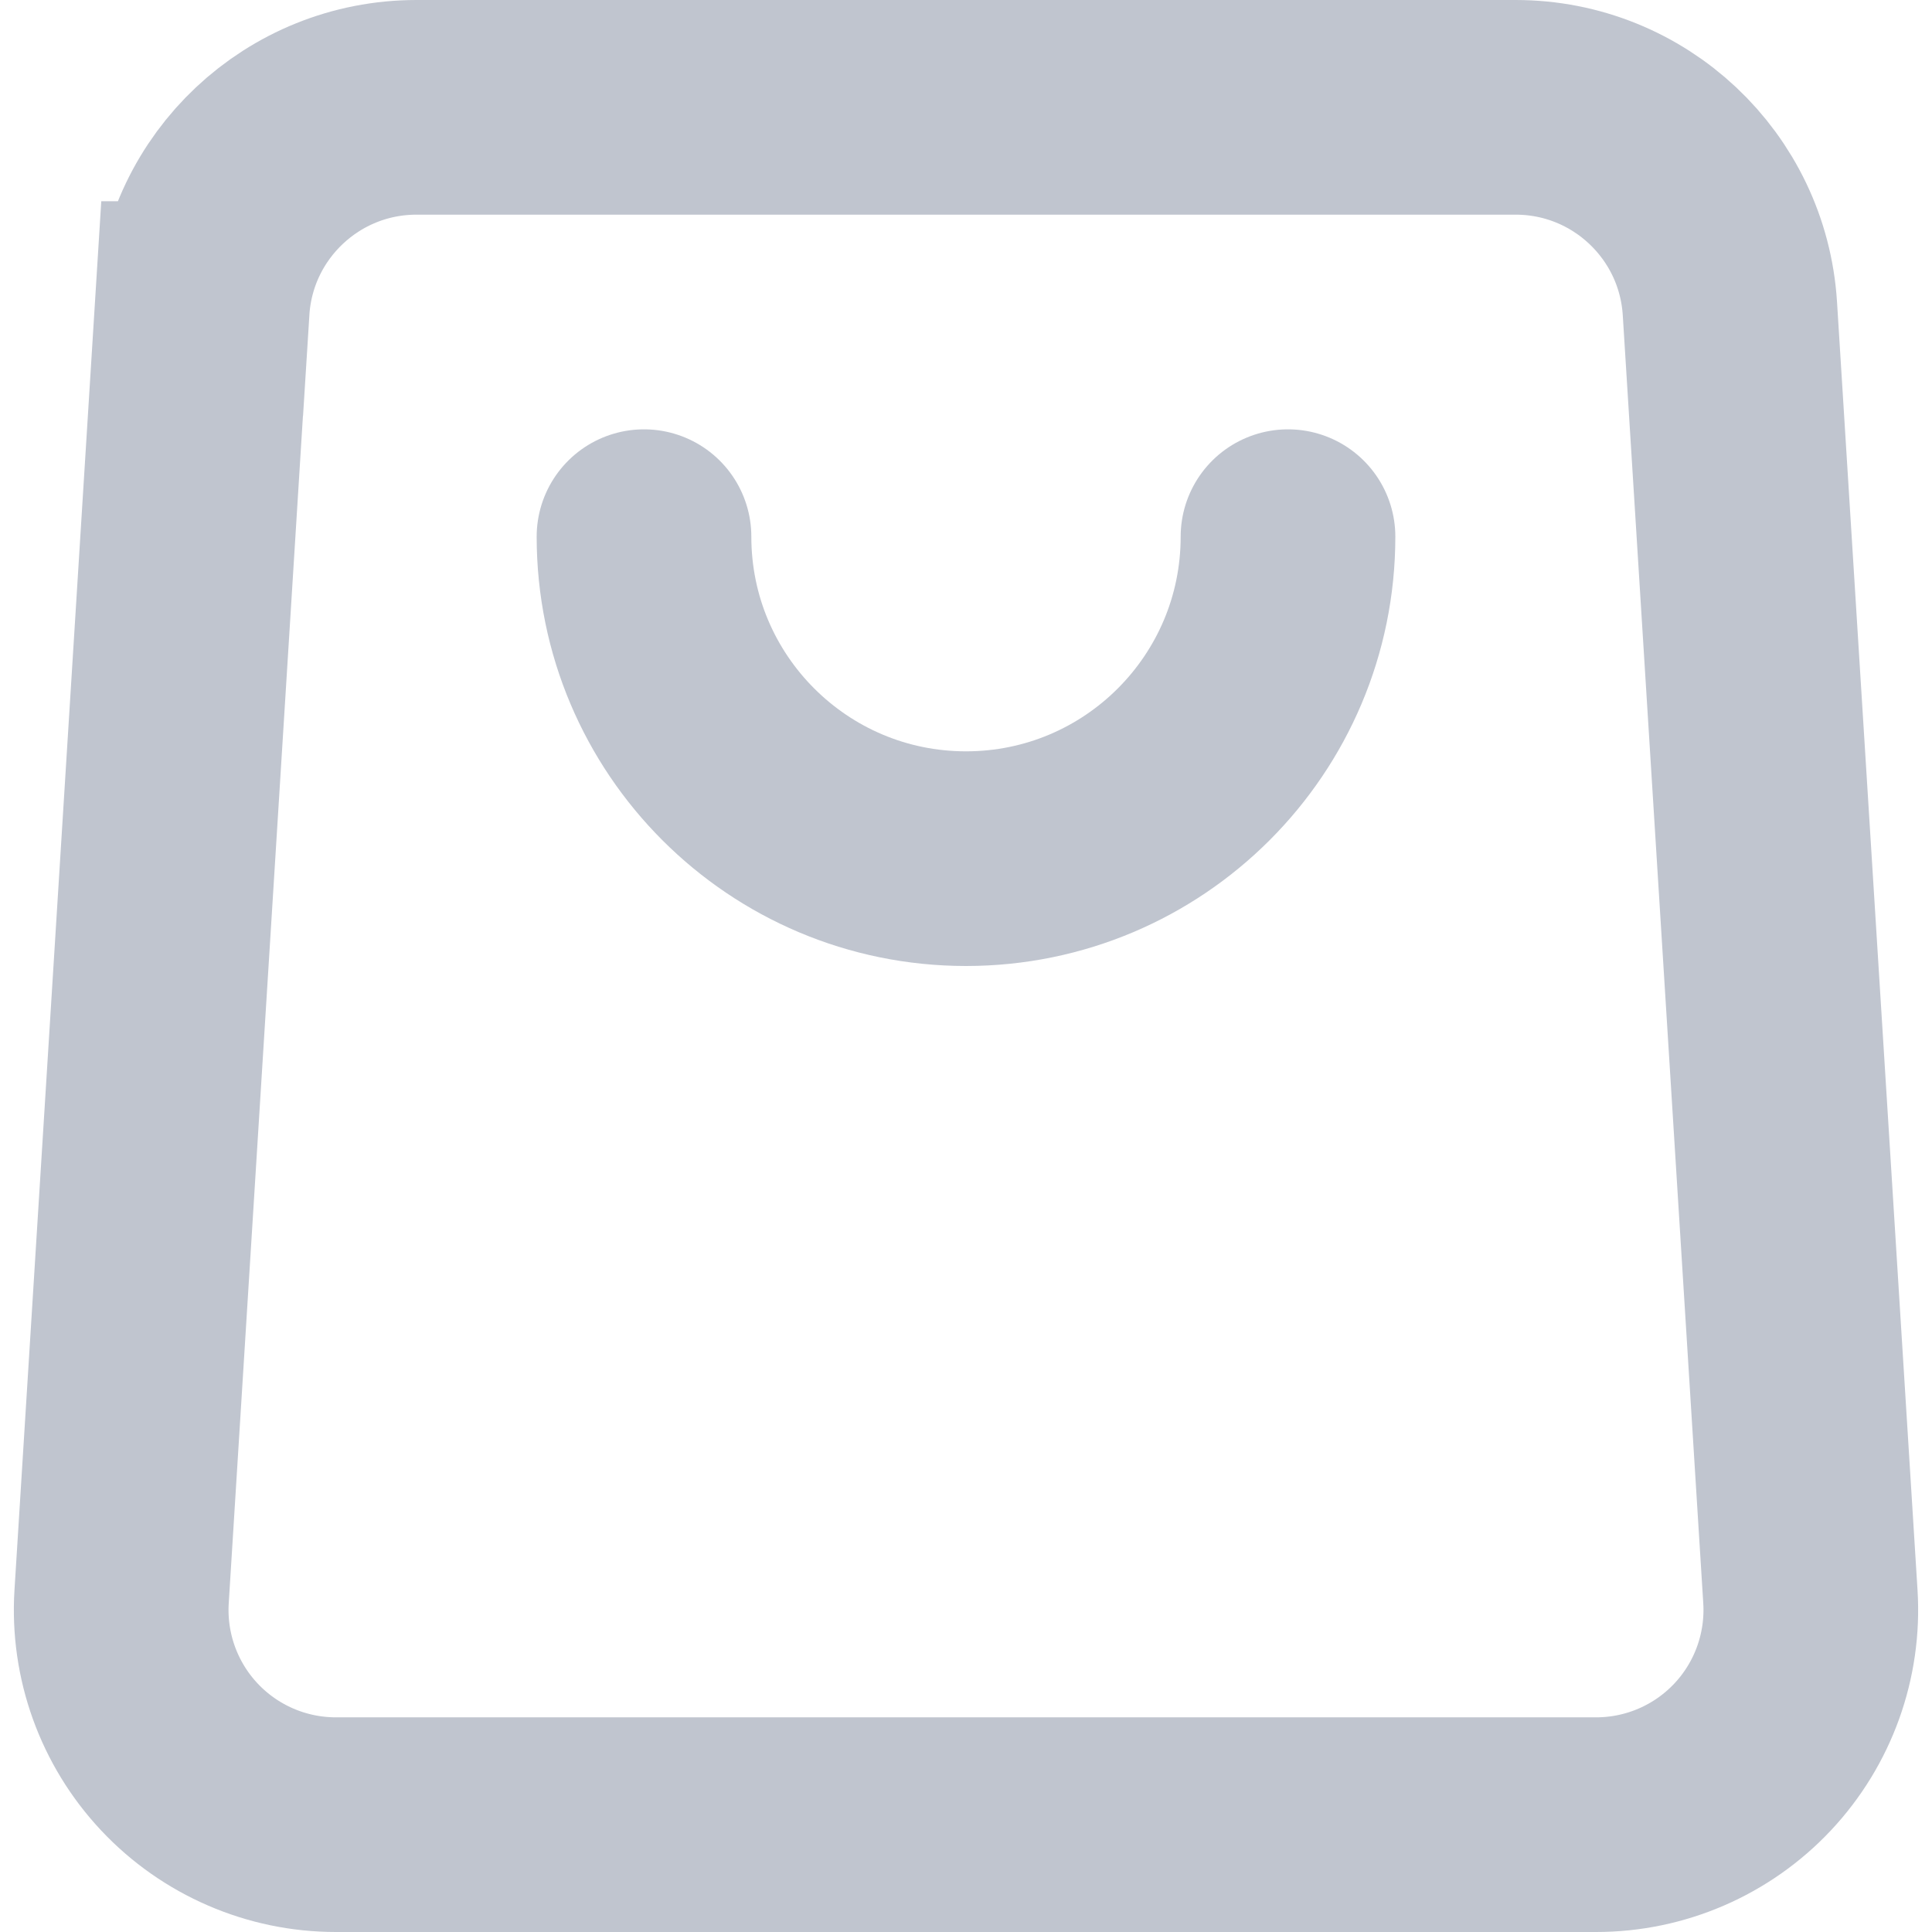
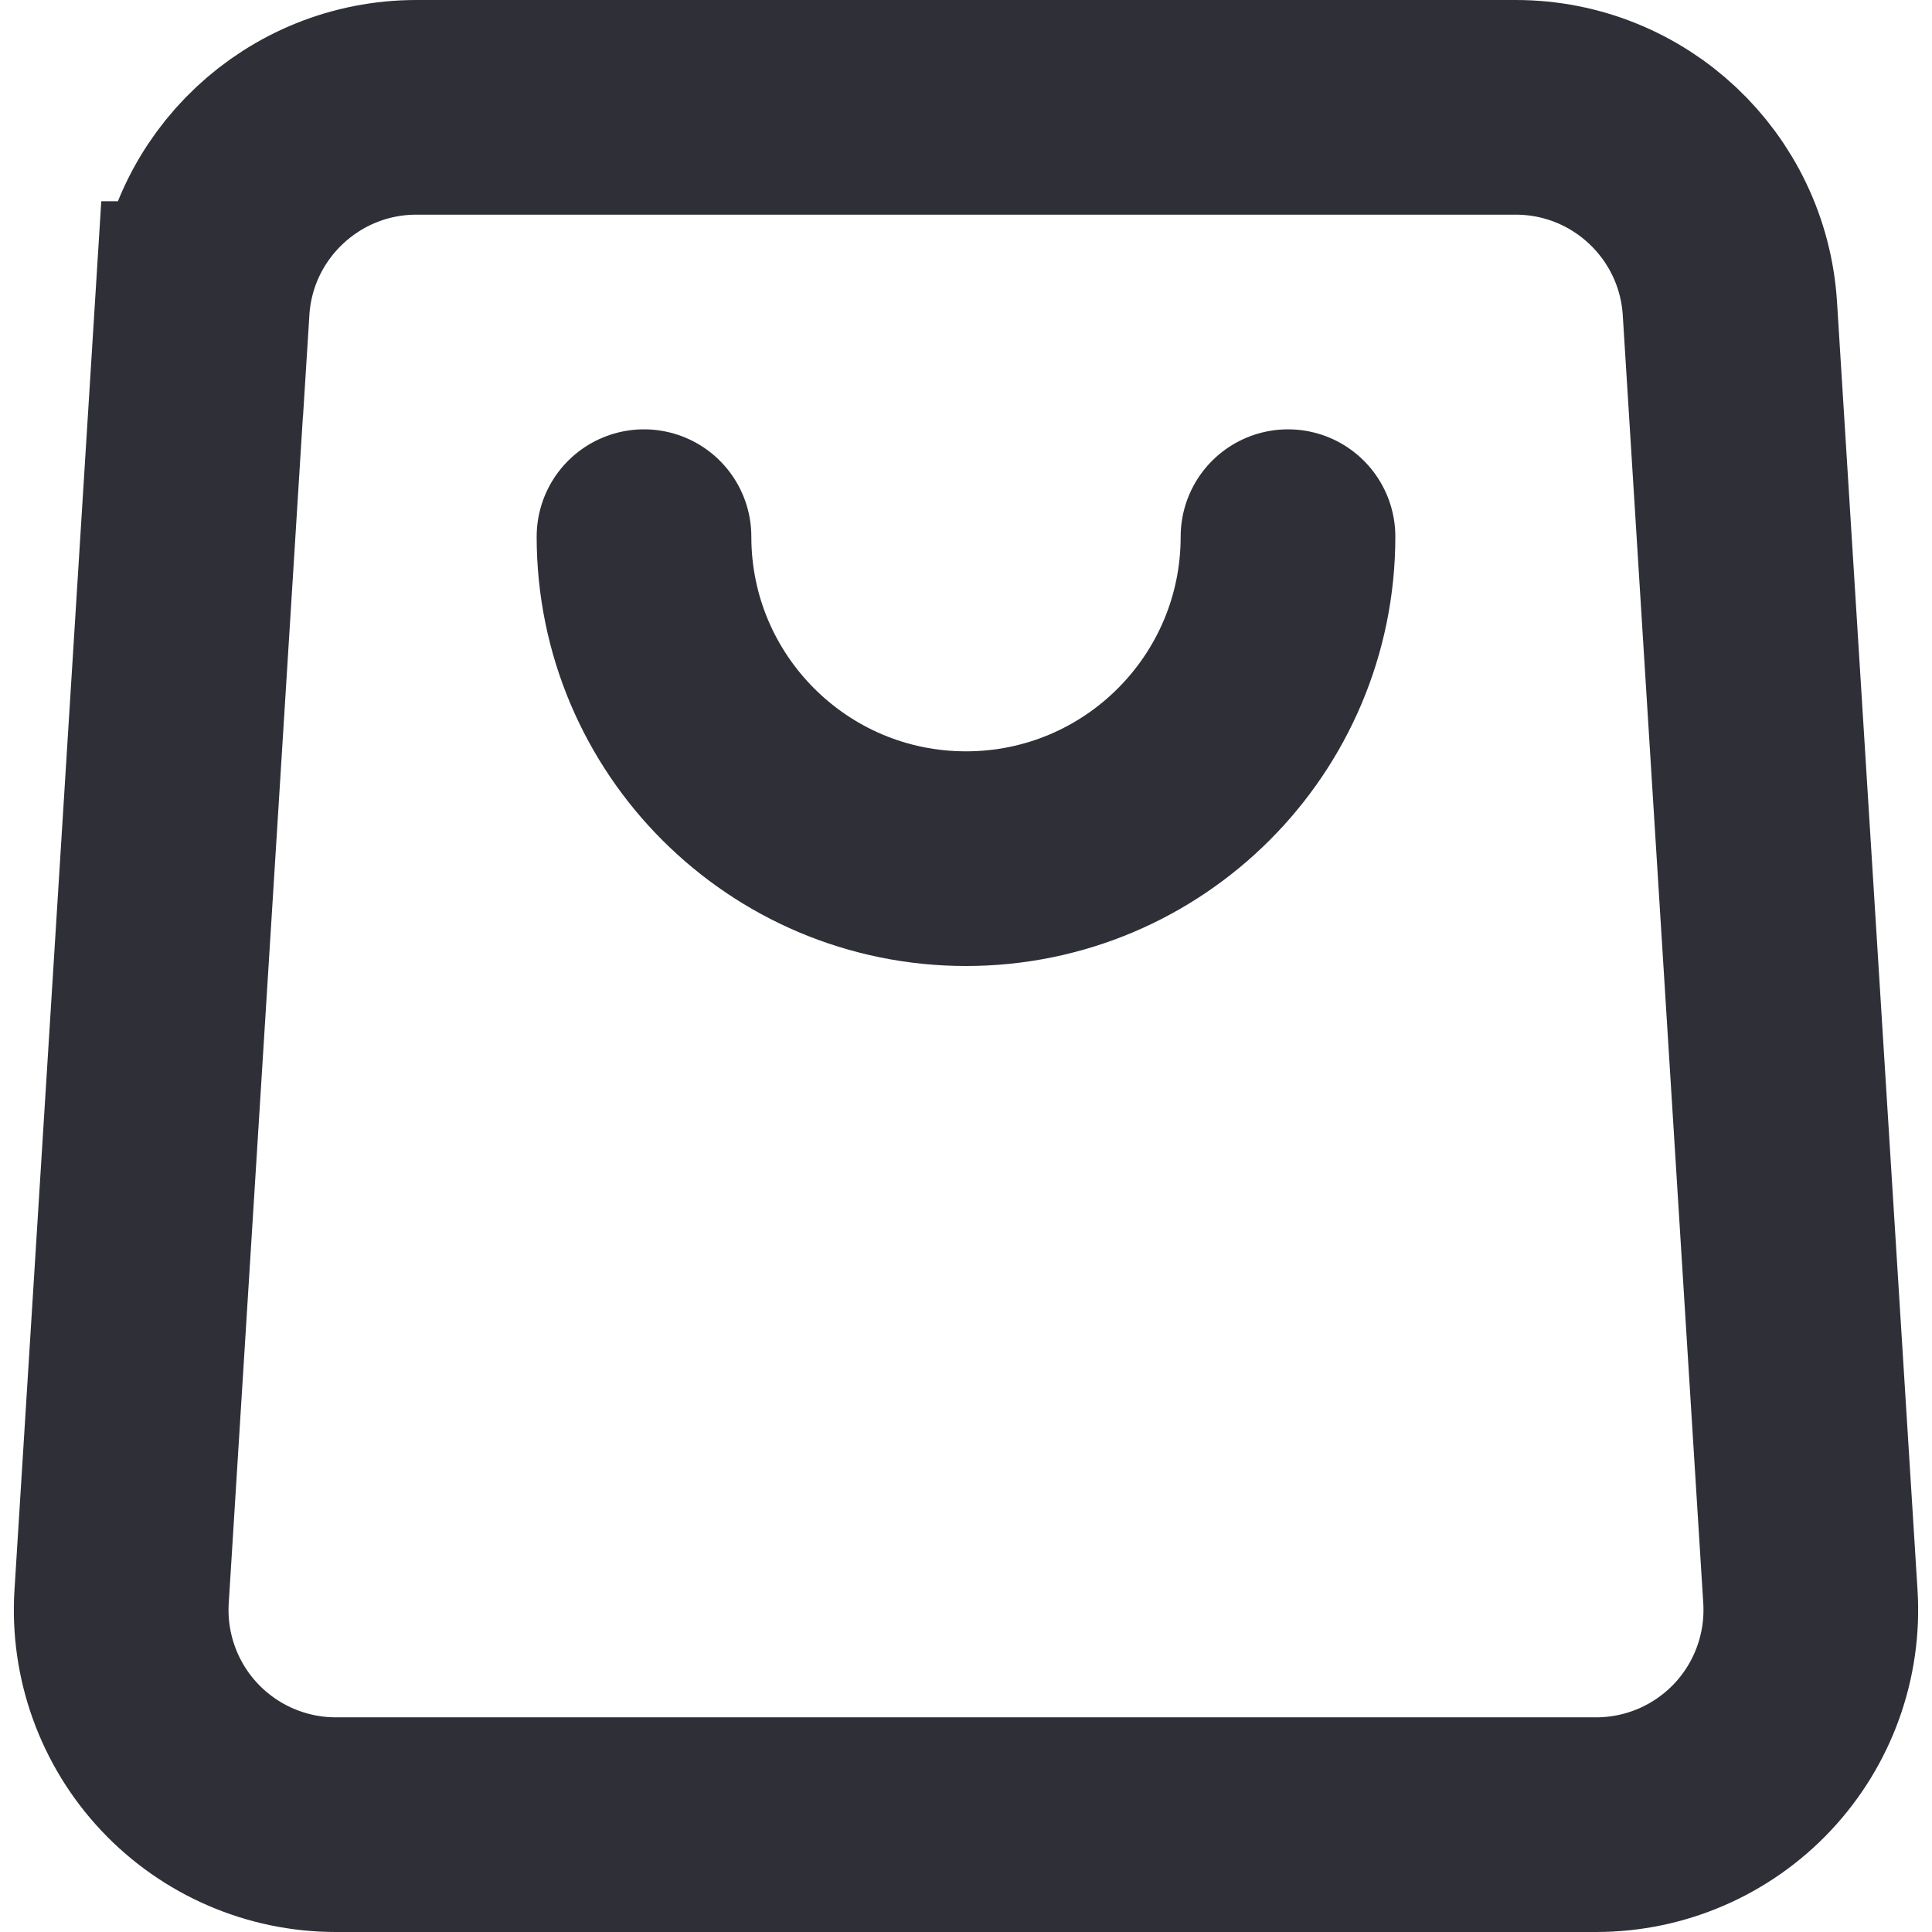
<svg xmlns="http://www.w3.org/2000/svg" width="15" height="15" fill="none" viewBox="0 0 18 18">
-   <path stroke="#C0C5CF" stroke-linecap="round" stroke-width="2" d="M12 5a3 3 0 01-6 0M1.883 2.875l-.75 12A2 2 0 003.129 17h11.742a2 2 0 001.996-2.125l-.75-12A2 2 0 0014.121 1H3.88a2 2 0 00-1.996 1.875z" />
+   <path stroke="#2E2F37" stroke-linecap="round" stroke-width="2" d="M12 5a3 3 0 01-6 0M1.883 2.875l-.75 12A2 2 0 003.129 17h11.742a2 2 0 001.996-2.125l-.75-12A2 2 0 0014.121 1H3.88a2 2 0 00-1.996 1.875z" />
</svg>
